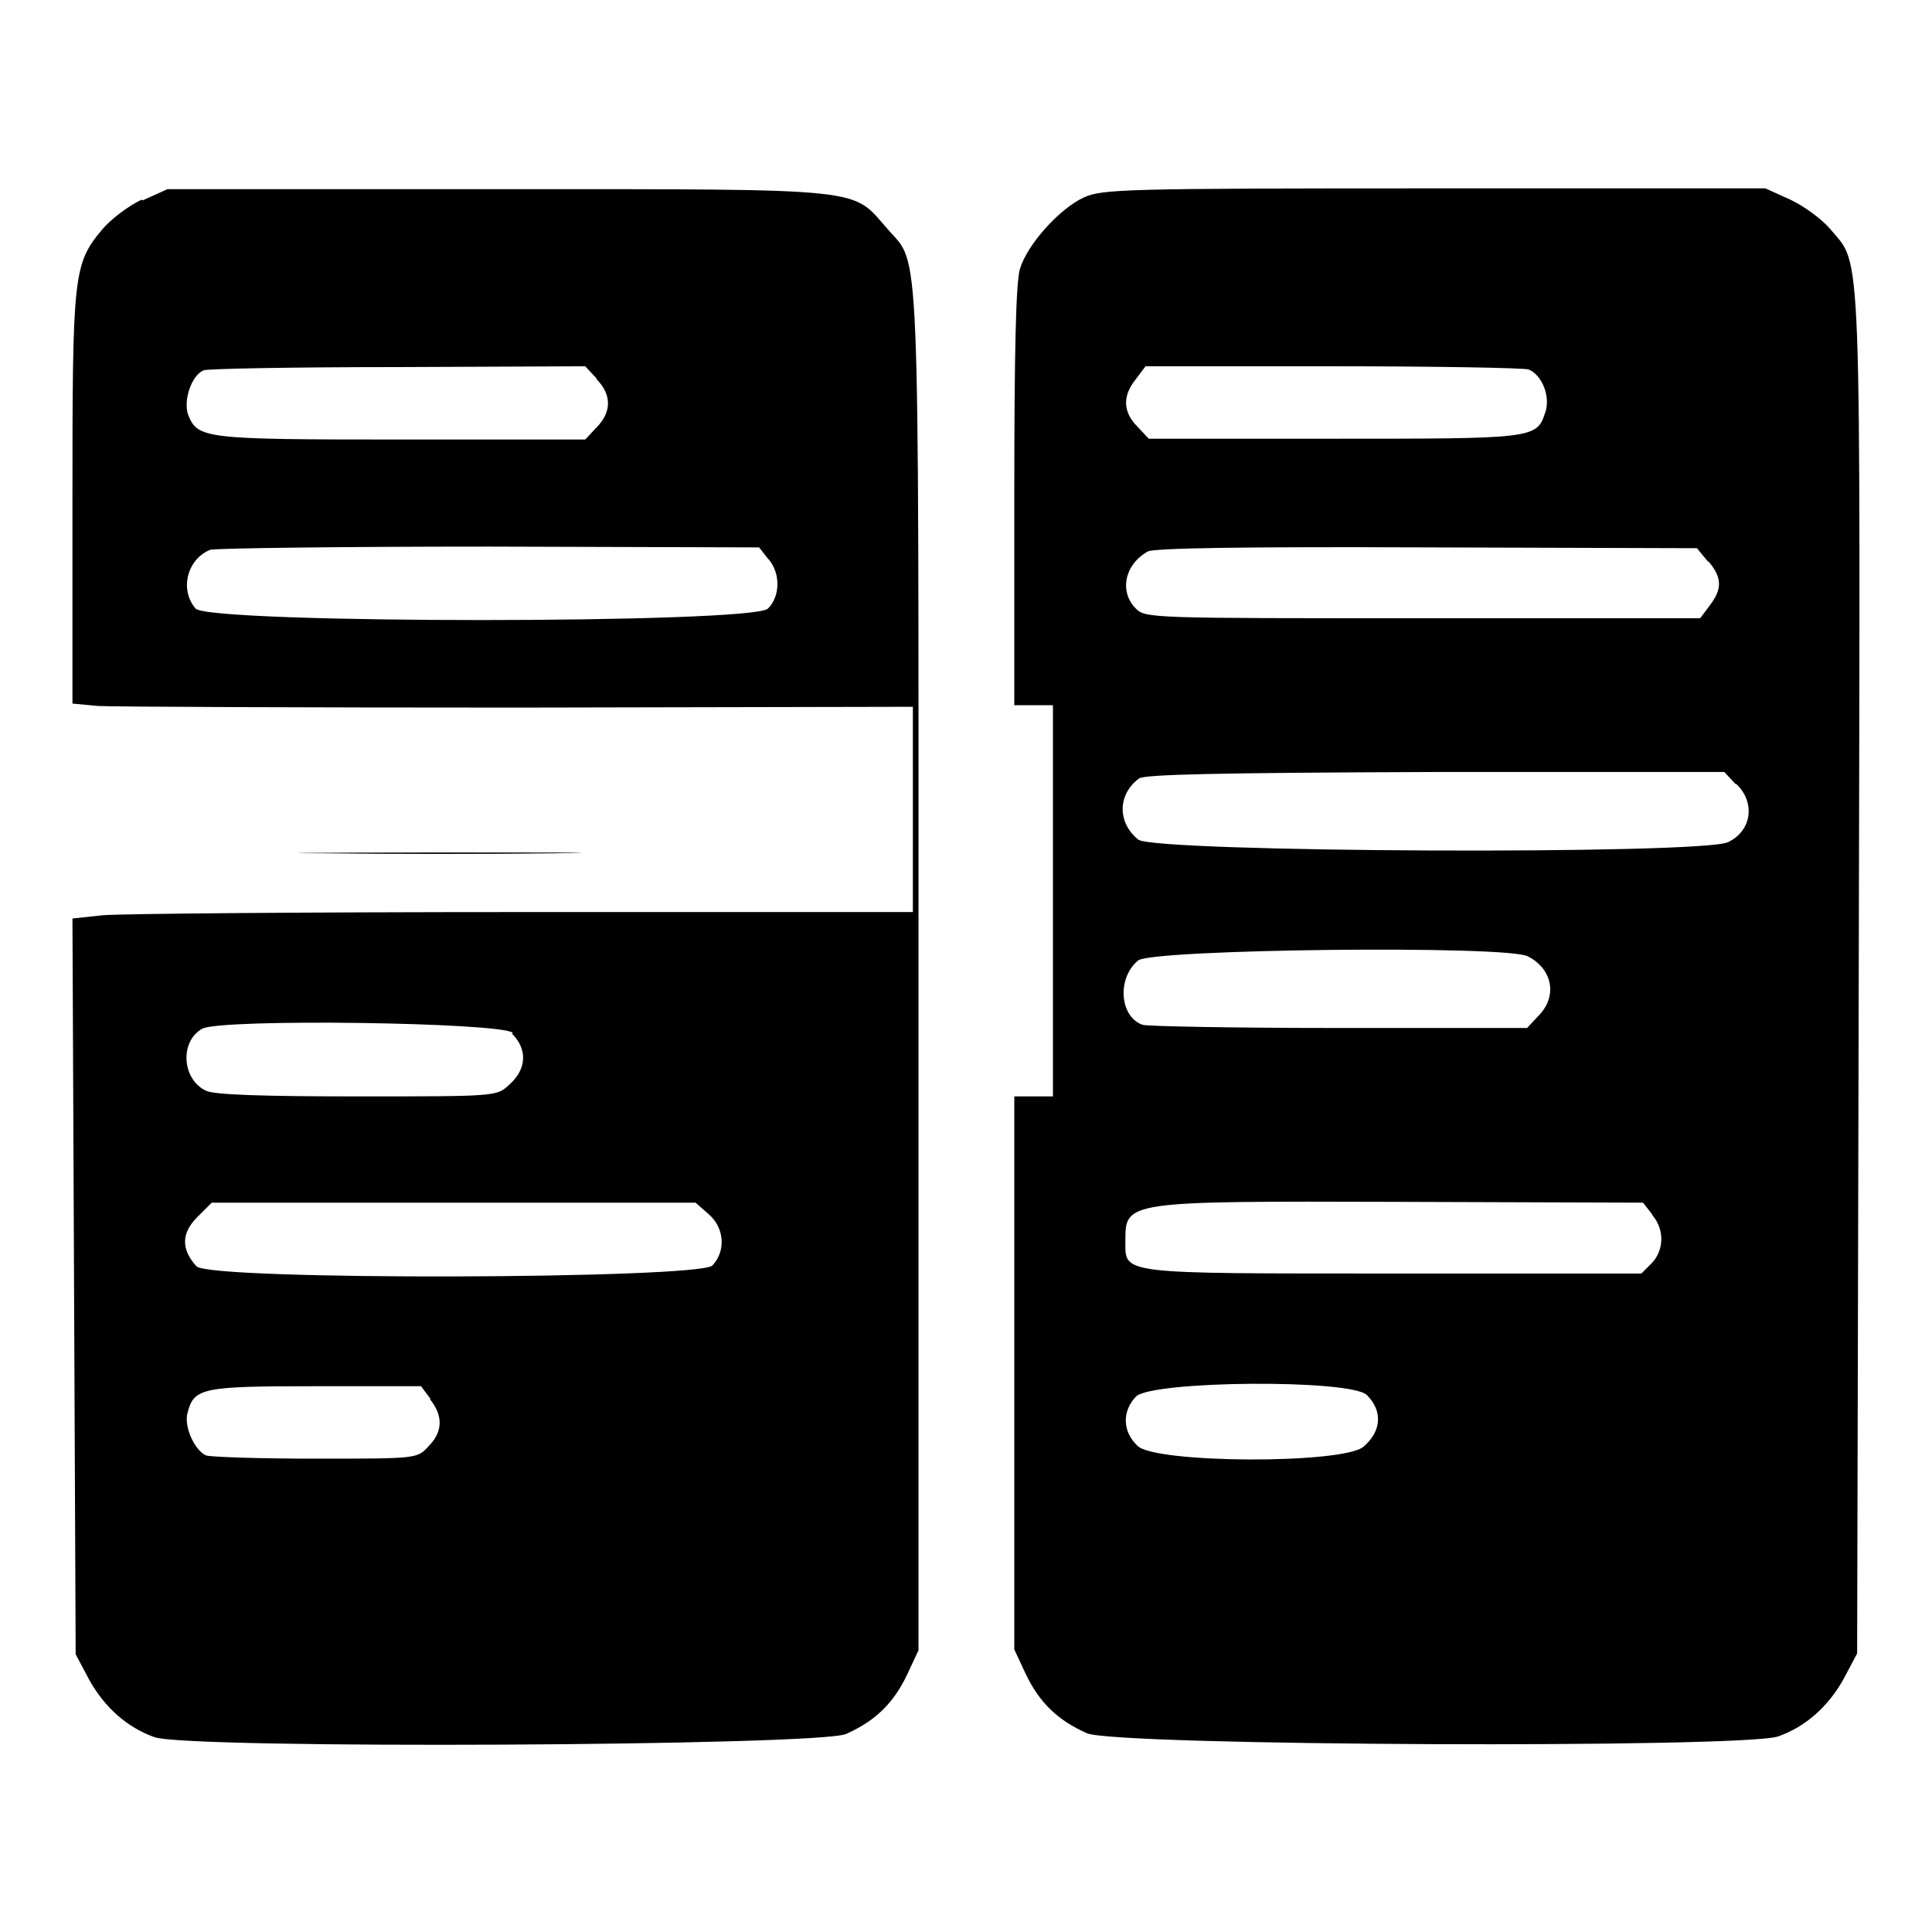
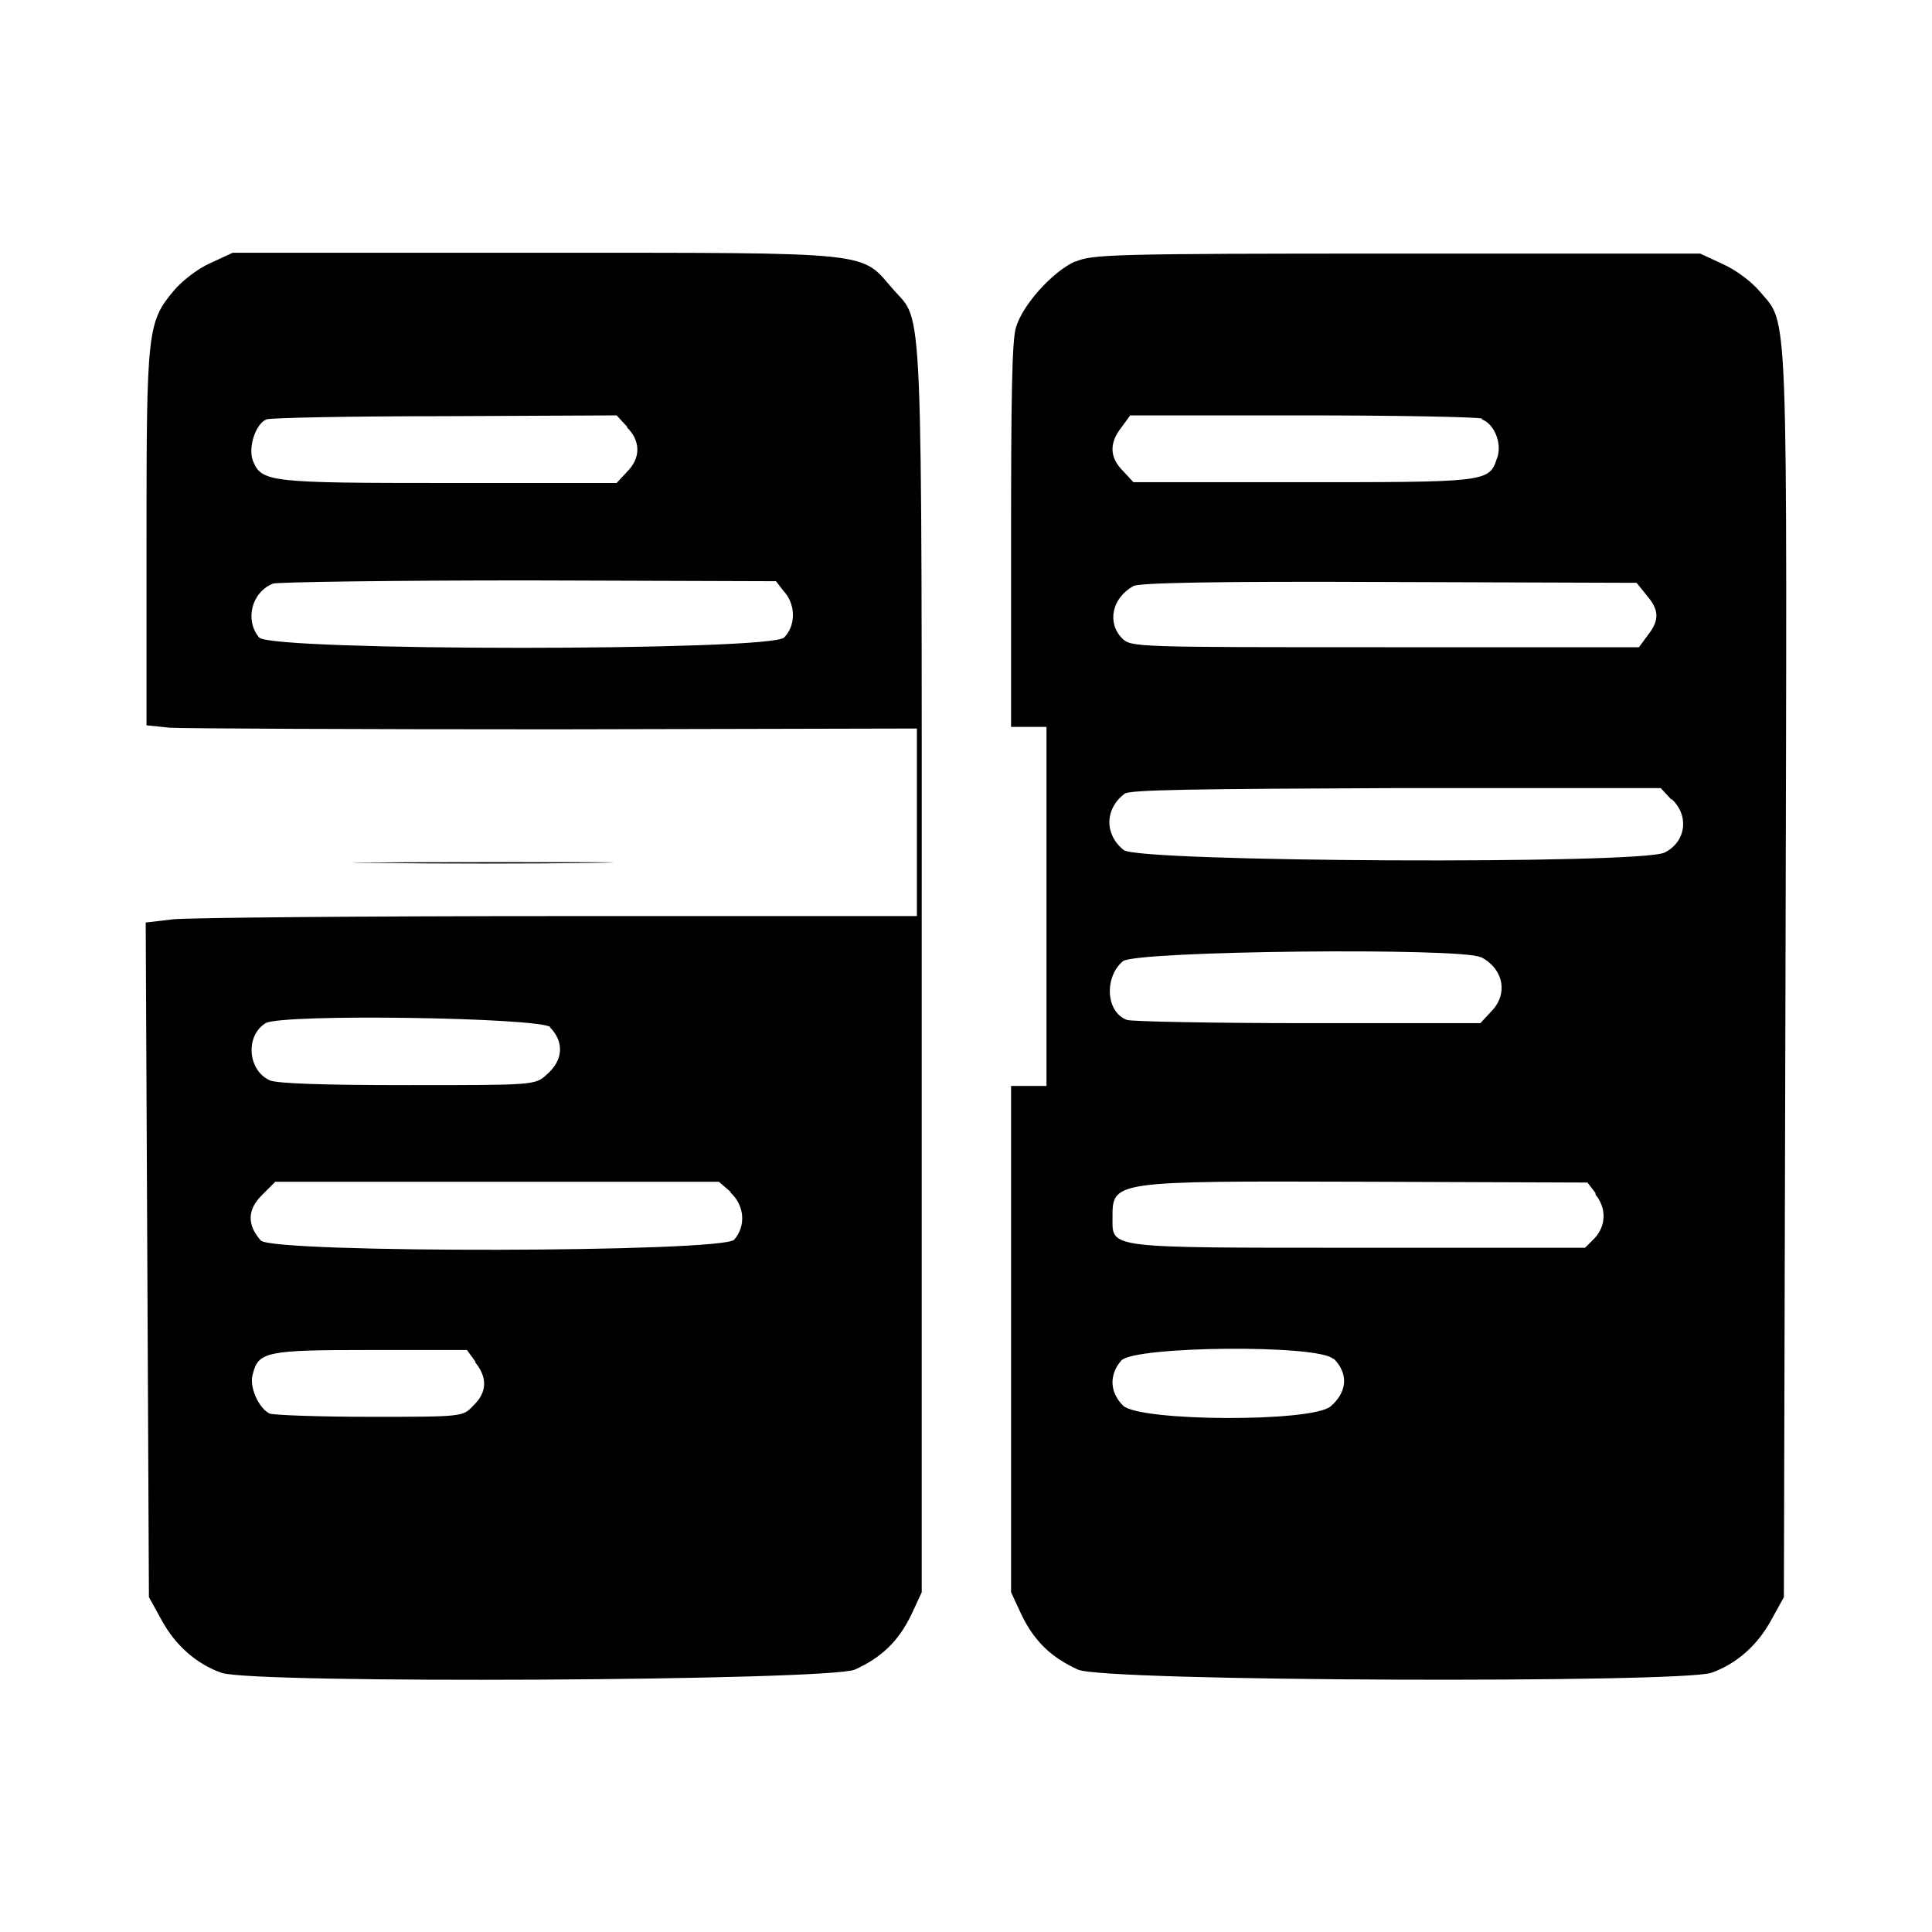
<svg xmlns="http://www.w3.org/2000/svg" fill="currentColor" fill-rule="evenodd" height="1em" style="flex:none;line-height:1" viewBox="0 0 24 24" width="1em">
-   <path d="M1.76 2.48c-0.17 0.08 -0.39 0.25 -0.49 0.37 -0.36 0.43 -0.37 0.56 -0.37 3.36l0 2.53 0.32 0.03c0.17 0.01 2.52 0.02 5.22 0.02l4.9 -0.01 0 1.27 0 1.28 -4.85 -0c-2.66 -0 -5.02 0.02 -5.22 0.04l-0.37 0.04 0.02 4.57 0.02 4.57 0.17 0.32c0.19 0.34 0.47 0.59 0.81 0.71 0.42 0.15 8.25 0.11 8.59 -0.04 0.36 -0.16 0.59 -0.38 0.76 -0.74l0.14 -0.3 0 -8.45c0 -9.27 0.02 -8.74 -0.38 -9.2 -0.46 -0.52 -0.18 -0.5 -4.84 -0.5l-4.11 -0 -0.31 0.14zm5.65 2.23c0.19 0.19 0.19 0.41 0 0.6l-0.14 0.15 -2.28 -0c-2.44 -0 -2.53 -0.01 -2.65 -0.3 -0.07 -0.18 0.04 -0.5 0.19 -0.56 0.04 -0.02 1.13 -0.04 2.41 -0.04l2.33 -0.01 0.14 0.15zm2.14 2.24c0.15 0.18 0.14 0.46 -0.01 0.61 -0.19 0.19 -6.94 0.19 -7.11 -0 -0.2 -0.23 -0.11 -0.61 0.18 -0.73 0.07 -0.02 1.63 -0.04 3.47 -0.04l3.35 0.01 0.11 0.14zm-3.19 5.89c0.2 0.2 0.18 0.45 -0.04 0.64 -0.15 0.14 -0.17 0.14 -1.88 0.14 -1.16 -0 -1.78 -0.02 -1.88 -0.07 -0.3 -0.14 -0.33 -0.61 -0.05 -0.77 0.23 -0.13 3.72 -0.08 3.86 0.05zm2.44 2.24c0.2 0.17 0.22 0.46 0.05 0.64 -0.16 0.17 -6.25 0.19 -6.41 0.01 -0.19 -0.21 -0.19 -0.41 0.01 -0.61l0.18 -0.18 3.01 -0 3 -0 0.16 0.14zm-3.46 2.3c0.17 0.21 0.16 0.41 -0.02 0.59 -0.14 0.15 -0.14 0.15 -1.4 0.15 -0.69 -0 -1.3 -0.02 -1.36 -0.04 -0.14 -0.06 -0.28 -0.36 -0.23 -0.53 0.08 -0.31 0.18 -0.33 1.59 -0.33l1.31 -0 0.12 0.16zM13.47 2.45c-0.31 0.14 -0.71 0.59 -0.8 0.89 -0.05 0.17 -0.07 1.01 -0.07 2.83l0 2.59 0.24 -0 0.24 -0 0 2.43 0 2.43 -0.24 -0 -0.24 -0 0 3.43 0 3.44 0.14 0.3c0.17 0.36 0.4 0.58 0.76 0.74 0.34 0.16 8.17 0.19 8.59 0.04 0.34 -0.12 0.62 -0.37 0.81 -0.71l0.17 -0.32 0.02 -8.42c0.02 -9.29 0.04 -8.8 -0.35 -9.27 -0.11 -0.13 -0.33 -0.29 -0.5 -0.37l-0.31 -0.14 -4.11 -0c-3.86 -0 -4.12 0.01 -4.35 0.11zm5.52 2.14c0.17 0.07 0.28 0.35 0.2 0.55 -0.1 0.31 -0.18 0.31 -2.64 0.31l-2.28 -0 -0.14 -0.15c-0.18 -0.18 -0.19 -0.38 -0.02 -0.59l0.12 -0.16 2.33 -0c1.28 -0 2.38 0.02 2.43 0.04zm2.23 2.38c0.17 0.2 0.18 0.34 0.02 0.55l-0.12 0.16 -3.45 -0c-3.37 -0 -3.44 -0 -3.56 -0.12 -0.21 -0.21 -0.14 -0.55 0.15 -0.71 0.08 -0.04 1.11 -0.06 3.47 -0.05l3.35 0.01 0.14 0.17zm0.35 2.77c0.24 0.23 0.19 0.58 -0.1 0.72 -0.3 0.16 -7.13 0.13 -7.33 -0.03 -0.26 -0.21 -0.26 -0.56 0.01 -0.76 0.07 -0.05 0.96 -0.07 3.68 -0.08l3.59 -0 0.14 0.15zm-2.59 2.14c0.31 0.16 0.37 0.5 0.13 0.74l-0.14 0.15 -2.34 -0c-1.28 -0 -2.38 -0.02 -2.44 -0.04 -0.29 -0.11 -0.31 -0.59 -0.05 -0.8 0.19 -0.14 4.58 -0.19 4.84 -0.05zm1.55 3.22c0.15 0.18 0.14 0.43 -0.01 0.59l-0.13 0.13 -3.08 -0c-3.43 -0 -3.33 0.01 -3.33 -0.4 0 -0.5 -0.02 -0.5 3.41 -0.49l3.02 0.01 0.11 0.14zm-3.55 2.23c0.2 0.2 0.18 0.45 -0.04 0.64 -0.25 0.22 -2.6 0.21 -2.81 -0.01 -0.19 -0.18 -0.19 -0.43 -0.02 -0.61 0.19 -0.2 2.67 -0.22 2.87 -0.02zM4.04 10.6c0.78 0.01 2.06 0.01 2.85 -0 0.78 -0.01 0.14 -0.01 -1.43 -0.01 -1.57 -0 -2.21 0.01 -1.42 0.01z" />
+   <path d="M2.61 3.27c-0.16 0.07 -0.36 0.23 -0.45 0.34 -0.33 0.39 -0.34 0.51 -0.34 3.08l0 2.32 0.29 0.03c0.16 0.01 2.31 0.02 4.79 0.02l4.49 -0.01 0 1.16 0 1.17 -4.45 -0c-2.44 -0 -4.6 0.02 -4.79 0.04l-0.34 0.04 0.02 4.19 0.02 4.19 0.16 0.29c0.17 0.31 0.43 0.54 0.74 0.65 0.39 0.14 7.56 0.1 7.87 -0.04 0.33 -0.15 0.54 -0.35 0.7 -0.68l0.13 -0.28 0 -7.75c0 -8.5 0.02 -8.01 -0.35 -8.43 -0.42 -0.48 -0.17 -0.46 -4.44 -0.46l-3.77 -0 -0.28 0.13zm5.18 2.04c0.17 0.17 0.17 0.38 0 0.55l-0.13 0.14 -2.09 -0c-2.24 -0 -2.32 -0.01 -2.43 -0.28 -0.06 -0.17 0.04 -0.46 0.17 -0.51 0.04 -0.02 1.04 -0.04 2.21 -0.04l2.14 -0.01 0.13 0.14zm1.96 2.05c0.14 0.17 0.13 0.42 -0.01 0.56 -0.17 0.17 -6.36 0.17 -6.52 -0 -0.18 -0.21 -0.1 -0.56 0.17 -0.67 0.06 -0.02 1.49 -0.04 3.18 -0.04l3.07 0.01 0.1 0.13zm-2.92 5.4c0.18 0.18 0.17 0.41 -0.04 0.59 -0.14 0.13 -0.16 0.13 -1.72 0.13 -1.06 -0 -1.63 -0.02 -1.72 -0.06 -0.28 -0.13 -0.3 -0.56 -0.05 -0.71 0.21 -0.12 3.41 -0.07 3.54 0.05zm2.24 2.05c0.18 0.16 0.2 0.42 0.05 0.59 -0.15 0.16 -5.73 0.17 -5.88 0.01 -0.17 -0.19 -0.17 -0.38 0.01 -0.56l0.17 -0.17 2.76 -0 2.75 -0 0.15 0.13zm-3.17 2.11c0.16 0.19 0.15 0.38 -0.02 0.54 -0.13 0.14 -0.13 0.14 -1.28 0.14 -0.63 -0 -1.19 -0.02 -1.25 -0.04 -0.13 -0.06 -0.26 -0.33 -0.21 -0.49 0.07 -0.28 0.17 -0.3 1.46 -0.3l1.2 -0 0.11 0.15zM13.35 3.25c-0.28 0.13 -0.65 0.54 -0.73 0.82 -0.05 0.16 -0.06 0.93 -0.06 2.59l0 2.37 0.22 -0 0.22 -0 0 2.23 0 2.23 -0.22 -0 -0.22 -0 0 3.14 0 3.15 0.13 0.28c0.16 0.33 0.37 0.53 0.7 0.68 0.31 0.15 7.49 0.17 7.87 0.04 0.31 -0.11 0.57 -0.34 0.74 -0.65l0.16 -0.29 0.02 -7.72c0.02 -8.52 0.04 -8.07 -0.32 -8.5 -0.1 -0.12 -0.3 -0.27 -0.46 -0.34l-0.28 -0.13 -3.77 -0c-3.54 -0 -3.78 0.01 -3.99 0.1zm5.06 1.96c0.16 0.06 0.26 0.32 0.18 0.5 -0.09 0.28 -0.17 0.28 -2.42 0.28l-2.09 -0 -0.13 -0.14c-0.17 -0.17 -0.17 -0.35 -0.02 -0.54l0.11 -0.15 2.14 -0c1.17 -0 2.18 0.02 2.23 0.04zm2.04 2.18c0.16 0.18 0.17 0.31 0.02 0.5l-0.11 0.15 -3.16 -0c-3.09 -0 -3.15 -0 -3.26 -0.11 -0.19 -0.19 -0.13 -0.5 0.14 -0.65 0.07 -0.04 1.02 -0.06 3.18 -0.05l3.07 0.01 0.13 0.16zm0.32 2.54c0.22 0.21 0.17 0.53 -0.09 0.66 -0.28 0.15 -6.54 0.12 -6.72 -0.03 -0.24 -0.19 -0.24 -0.51 0.01 -0.7 0.06 -0.05 0.88 -0.06 3.37 -0.07l3.29 -0 0.13 0.14zm-2.37 1.96c0.28 0.15 0.34 0.46 0.12 0.68l-0.13 0.14 -2.15 -0c-1.17 -0 -2.18 -0.02 -2.24 -0.04 -0.27 -0.1 -0.28 -0.54 -0.05 -0.73 0.17 -0.13 4.2 -0.17 4.44 -0.05zm1.42 2.95c0.14 0.17 0.13 0.39 -0.01 0.54l-0.12 0.12 -2.82 -0c-3.14 -0 -3.05 0.01 -3.05 -0.37 0 -0.46 -0.02 -0.46 3.13 -0.45l2.77 0.01 0.1 0.13zm-3.25 2.04c0.18 0.18 0.17 0.41 -0.04 0.59 -0.23 0.2 -2.38 0.19 -2.58 -0.01 -0.17 -0.17 -0.17 -0.39 -0.02 -0.56 0.17 -0.18 2.45 -0.2 2.63 -0.02zM4.7 10.72c0.72 0.01 1.89 0.01 2.61 -0 0.72 -0.01 0.13 -0.01 -1.31 -0.01 -1.44 -0 -2.03 0.01 -1.3 0.01z" />
</svg>
